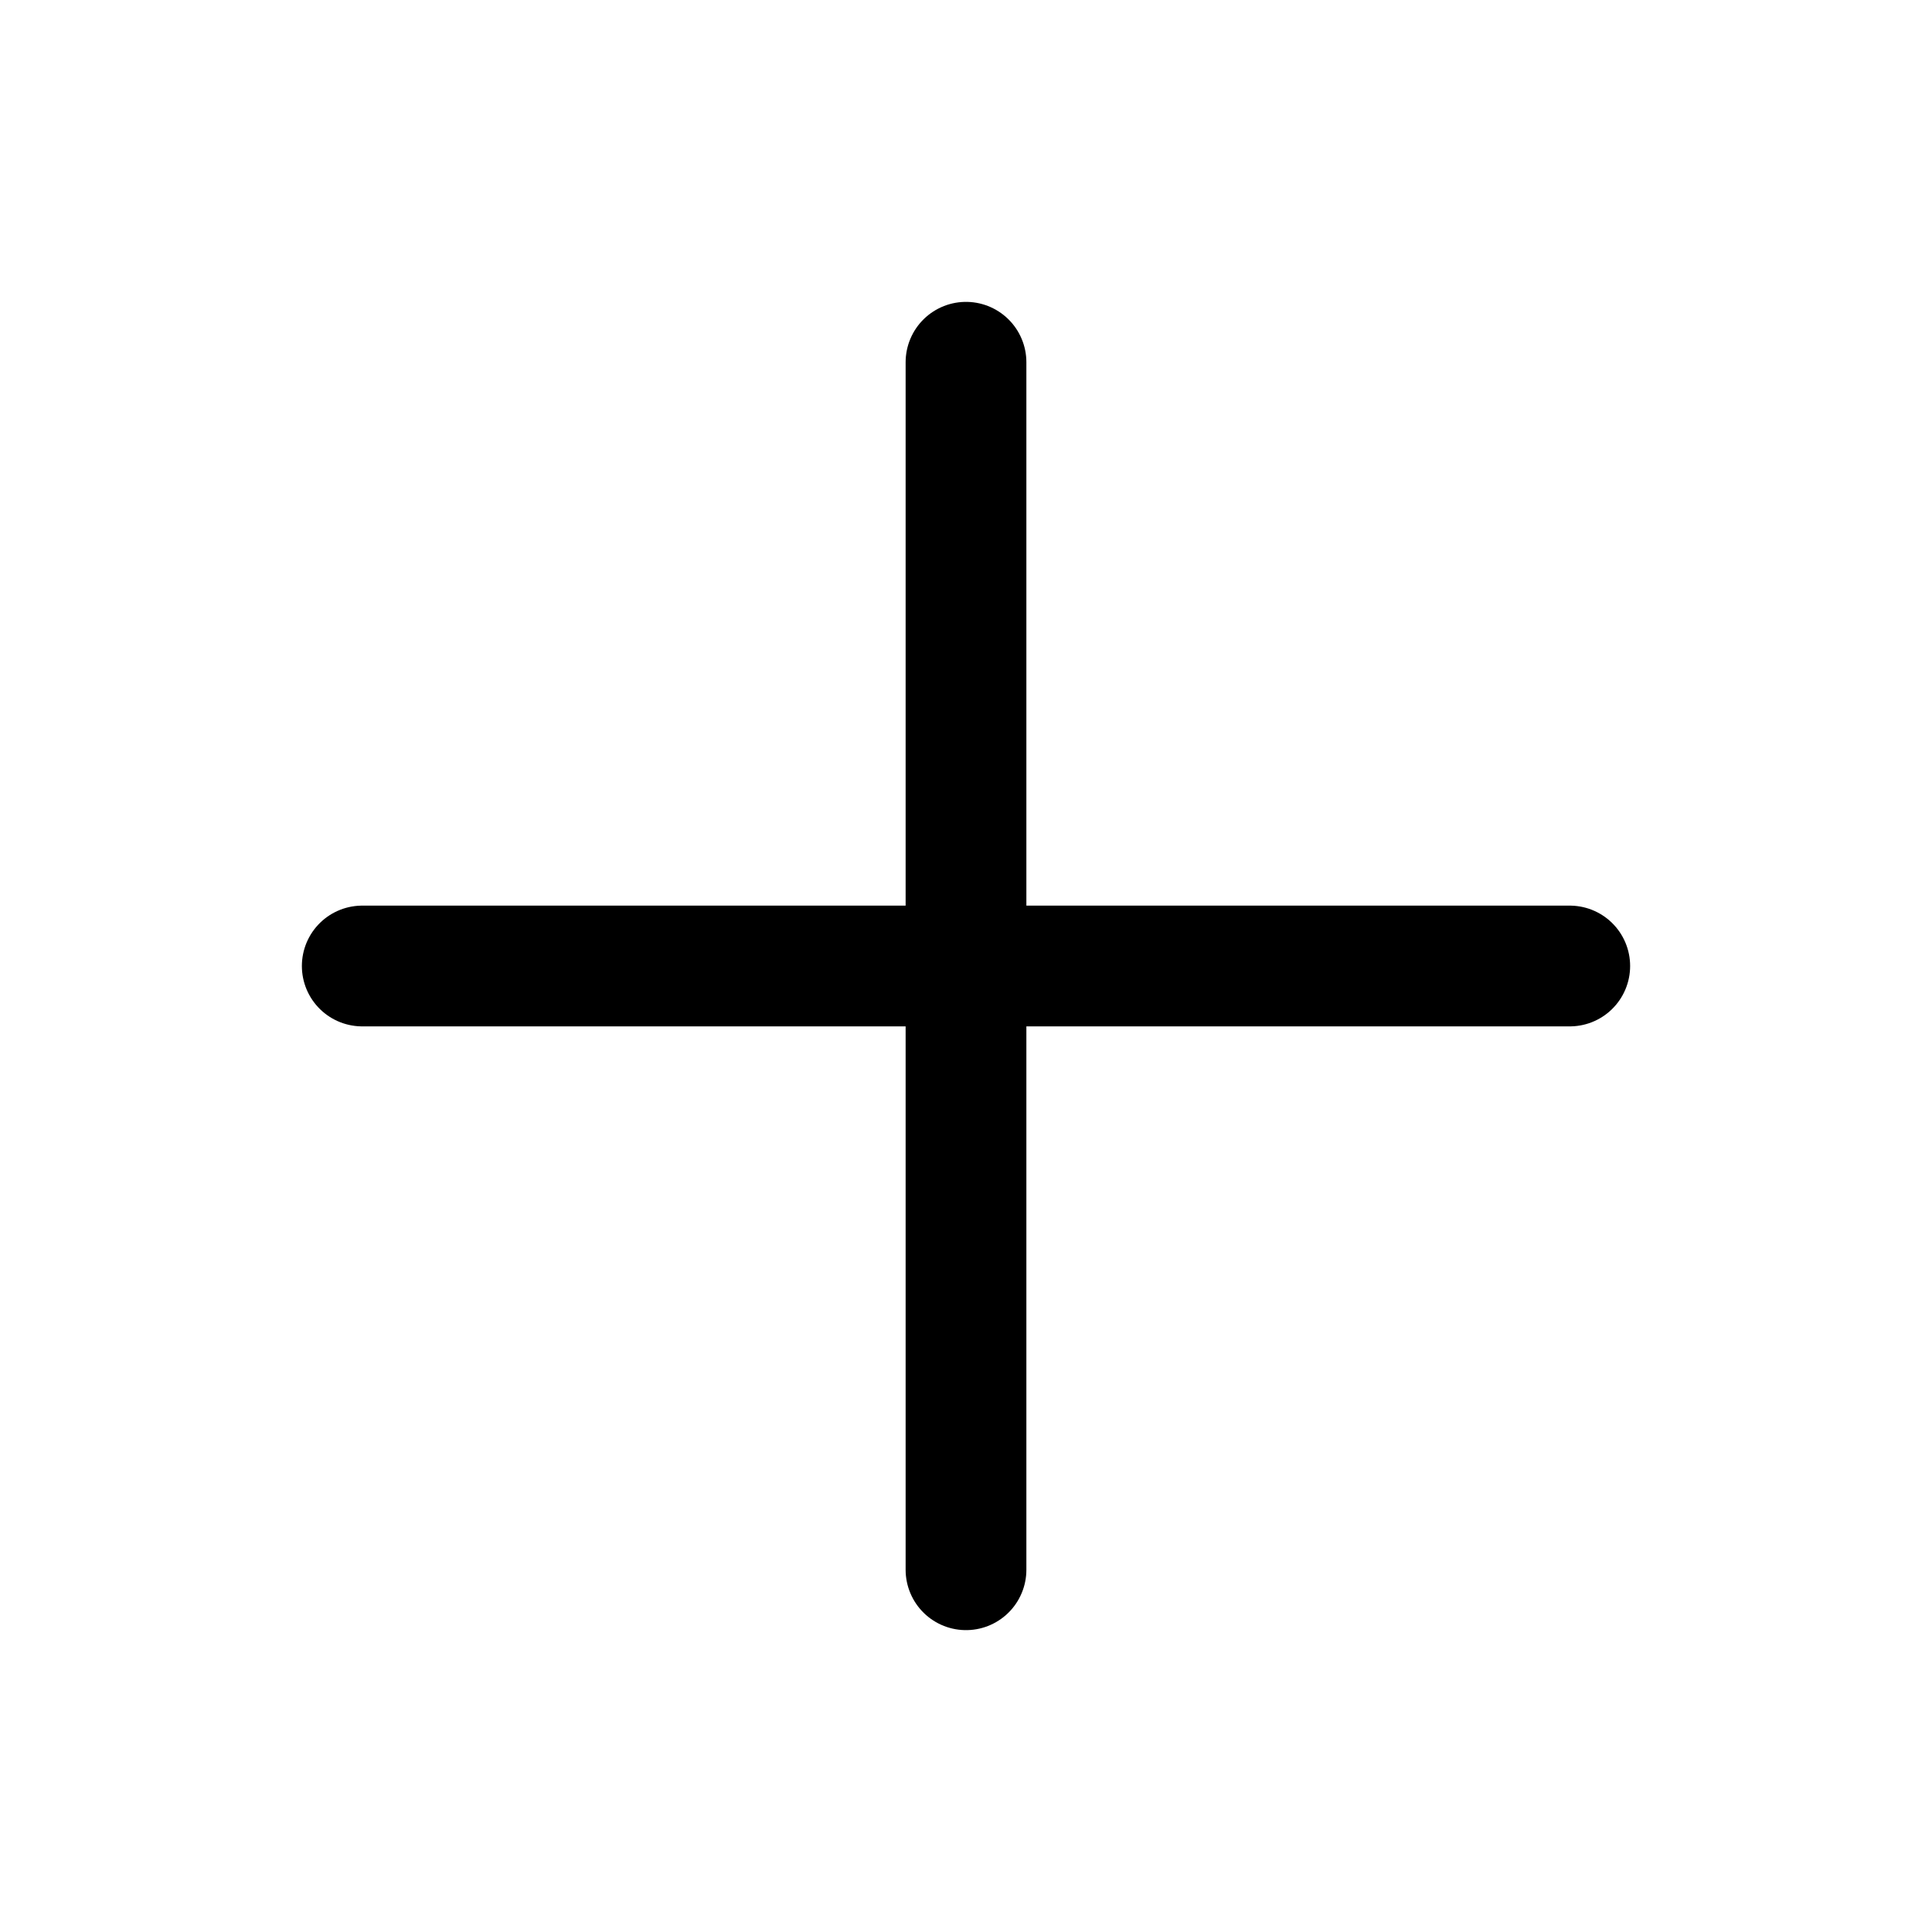
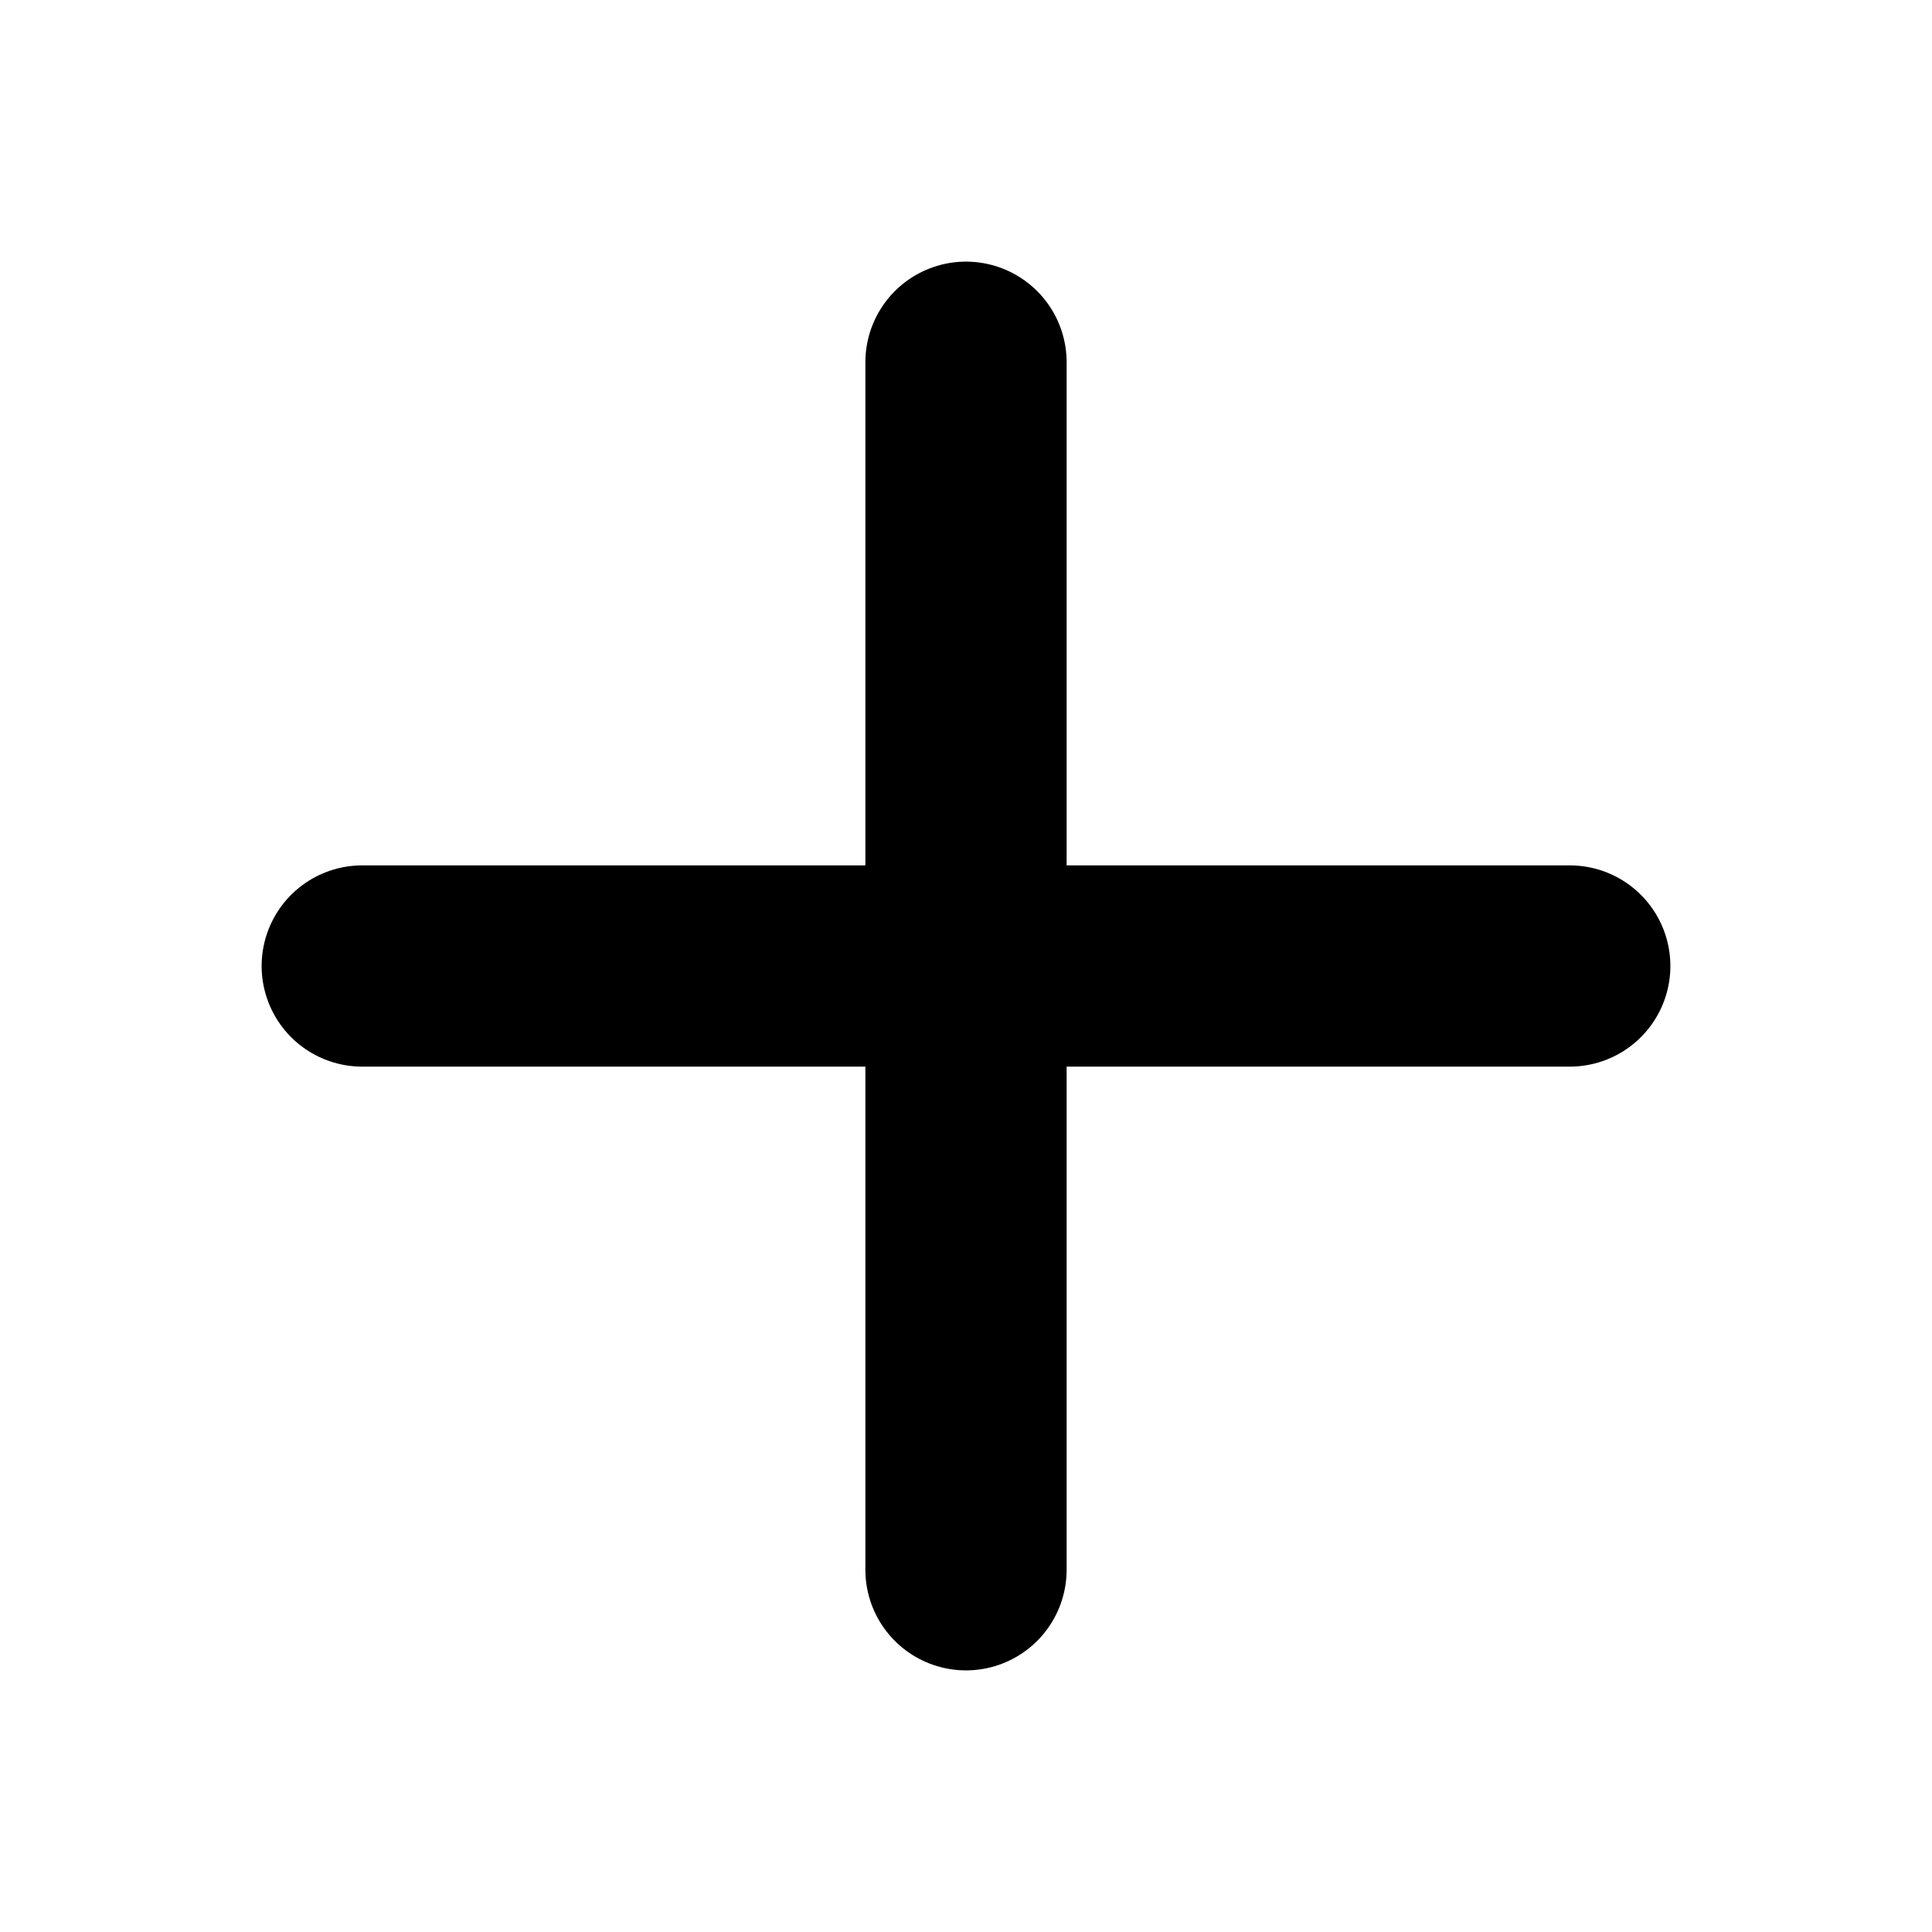
- <svg xmlns="http://www.w3.org/2000/svg" fill="none" viewBox="0 0 24 24" stroke-width="1.5" stroke="currentColor" class="size-6">
+ <svg xmlns="http://www.w3.org/2000/svg" fill="none" viewBox="0 0 24 24" stroke-width="2.5" stroke="currentColor" class="size-6">
  <path stroke-linecap="round" stroke-linejoin="round" d="M12 4.5v15m7.5-7.5h-15" />
</svg>
